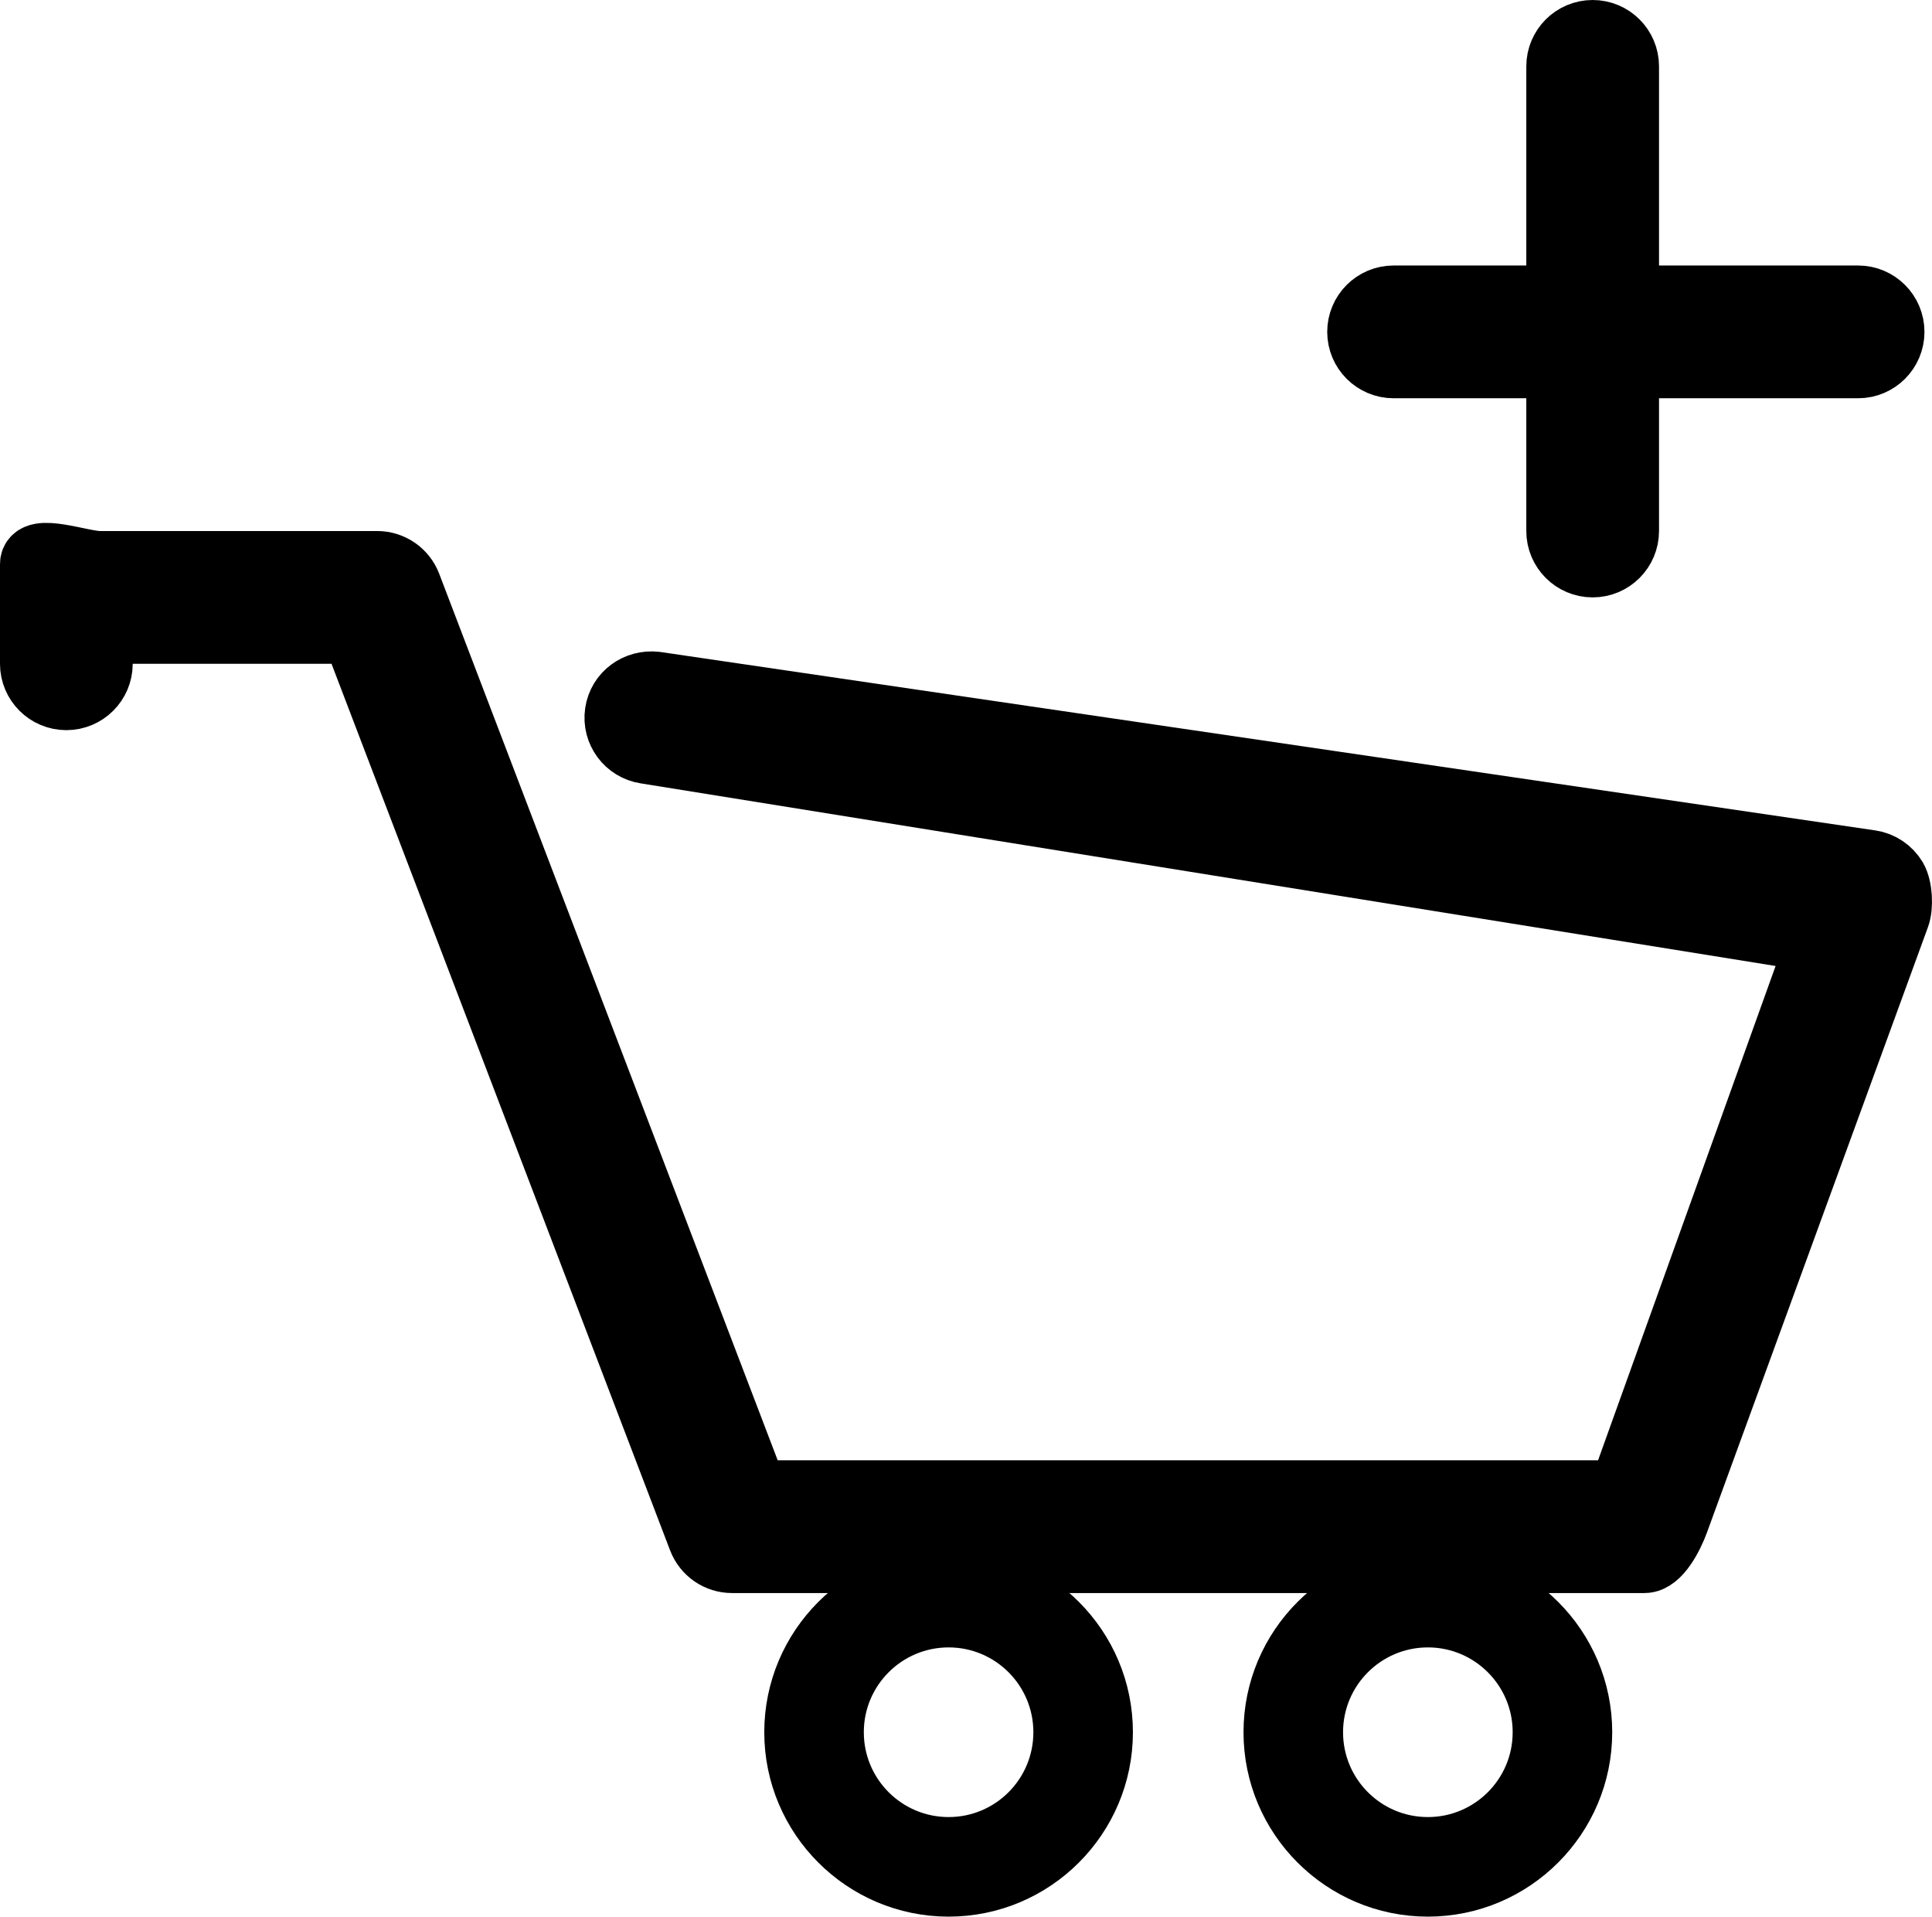
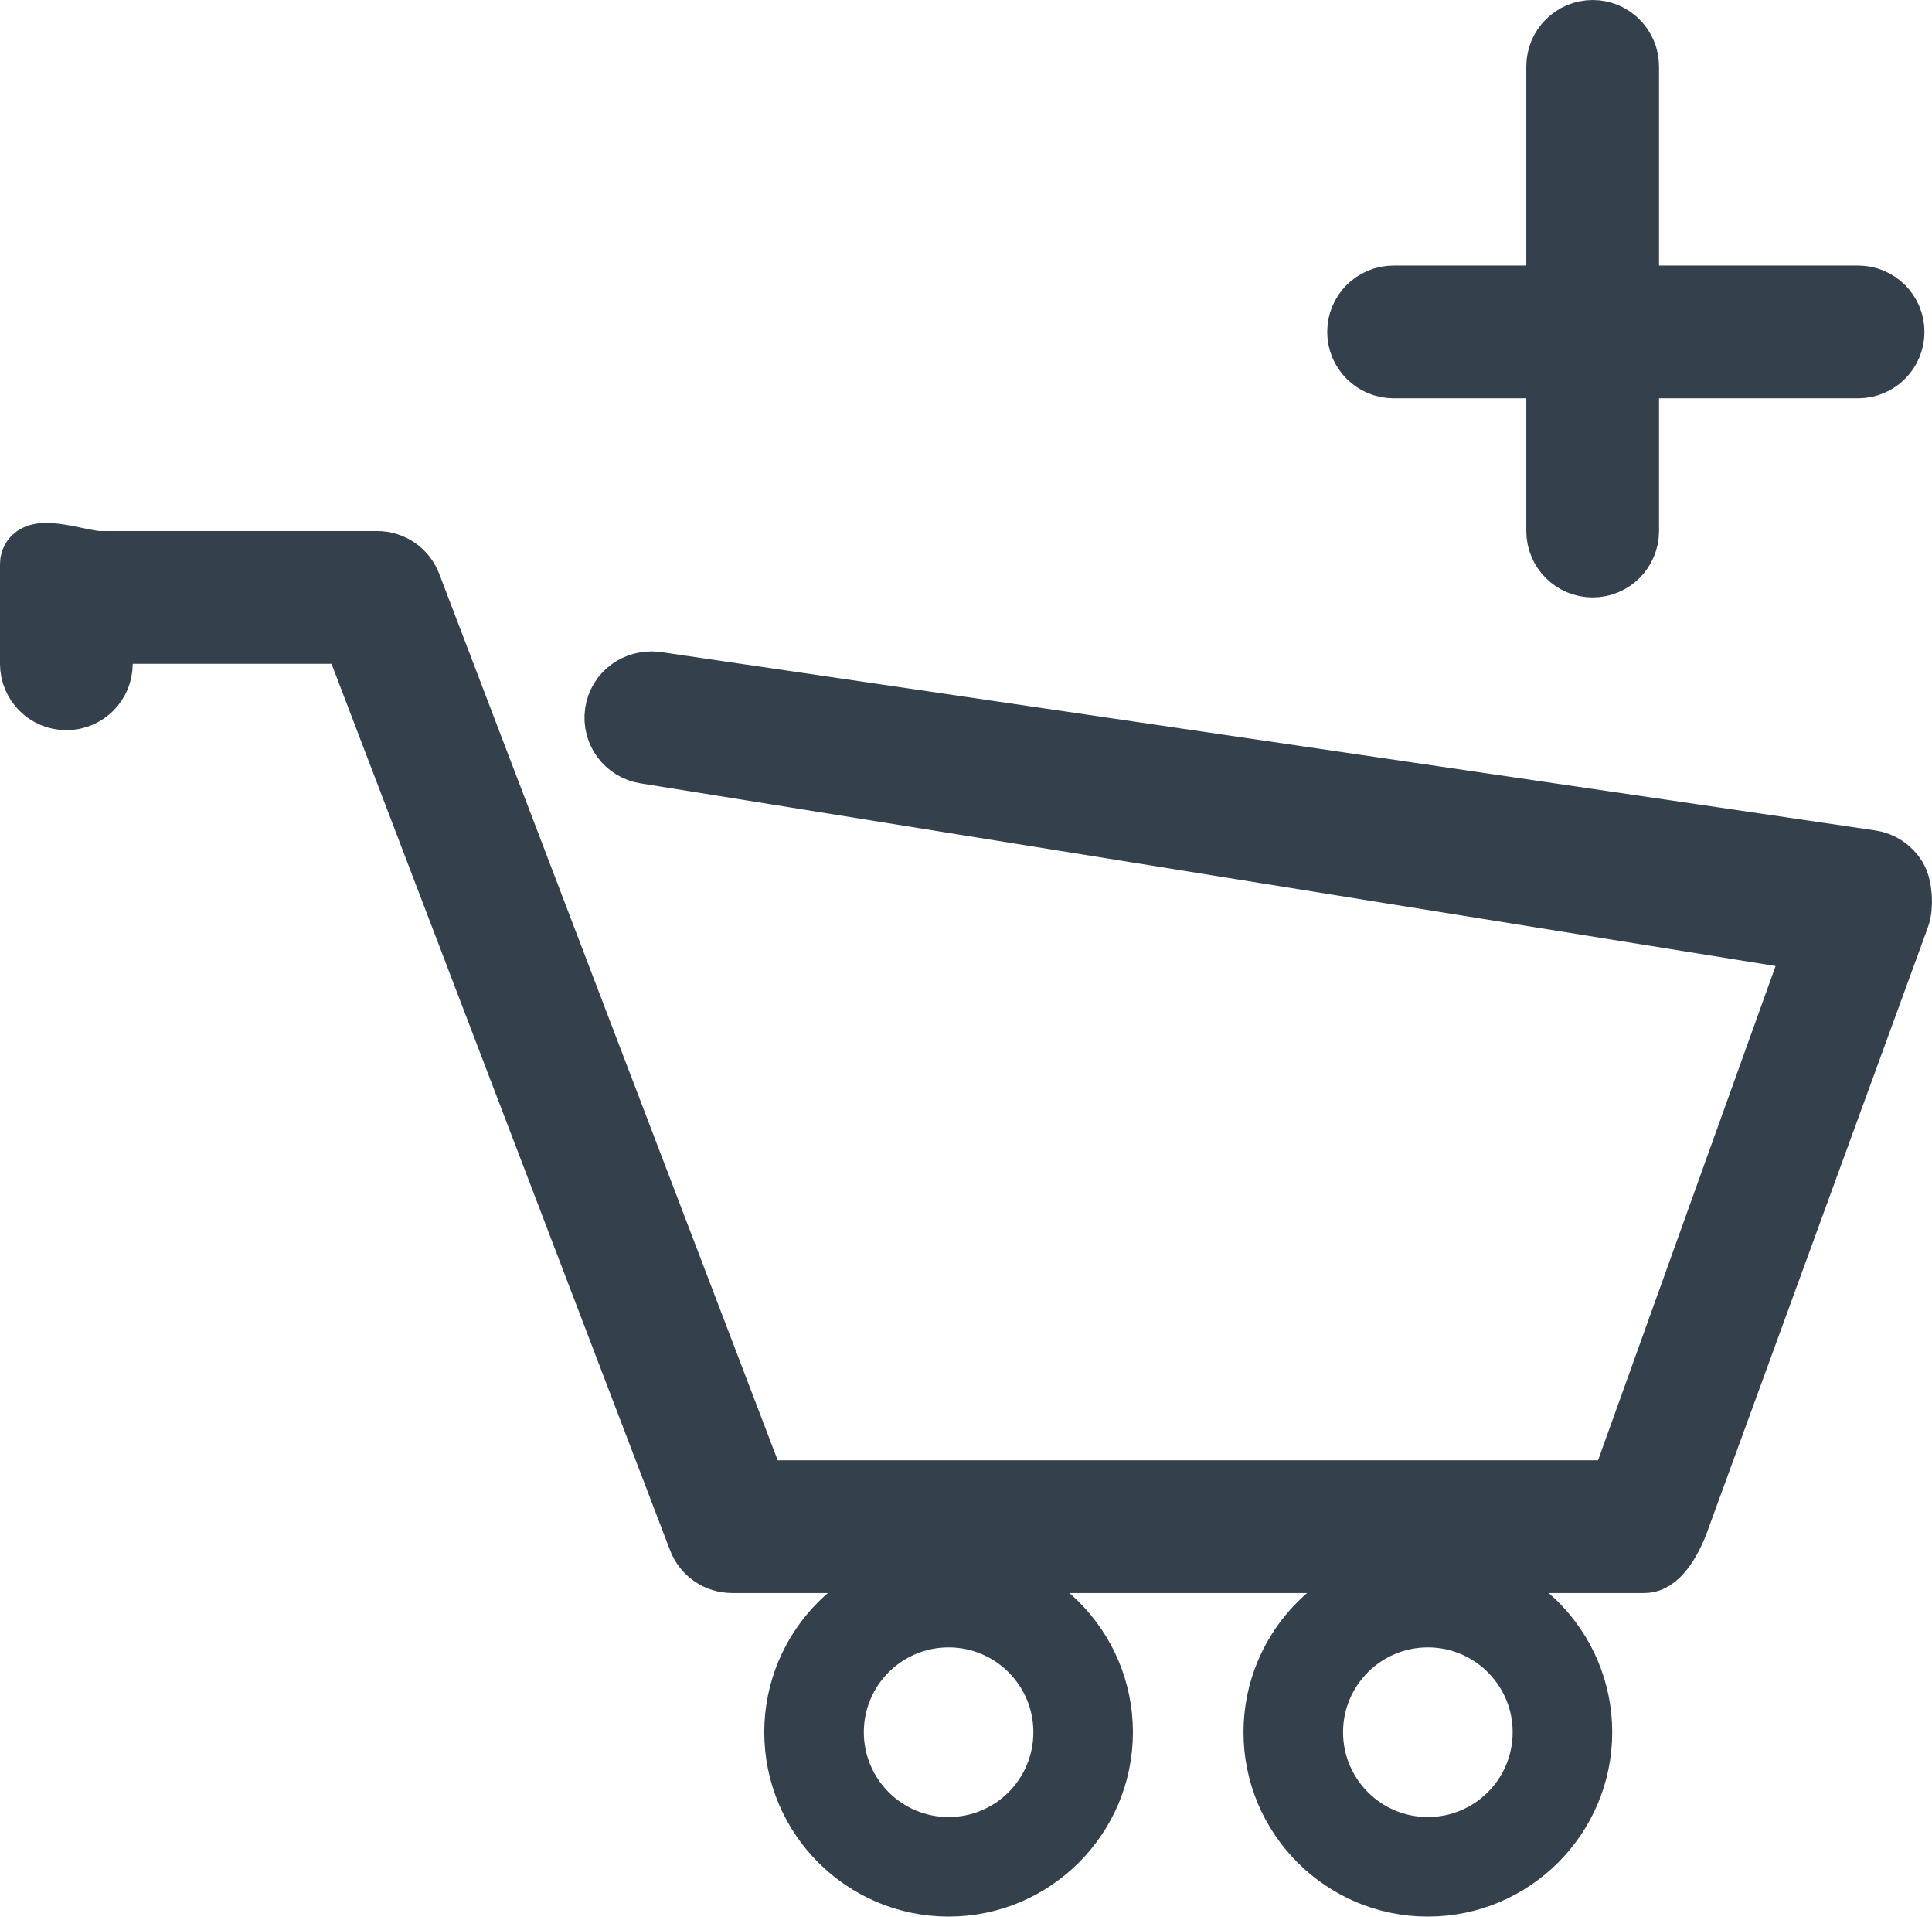
<svg xmlns="http://www.w3.org/2000/svg" id="svg_add_cart" version="1.1" viewBox="0 0 38.818 38.5">
  <defs>
    <clipPath id="clipPath26">
      <path d="M 0,28.875 H 29.113 V 0 H 0 Z" />
    </clipPath>
  </defs>
  <g transform="matrix(1.333333,0,0,-1.333333,0,38.5)">
    <g clip-path="url(#clipPath26)">
      <g transform="translate(28.5439,15.6299)">
-         <path d="m0 0c-0.078 0.13-0.209 0.218-0.358 0.24l-18.307 2.688c-0.276 0.031-0.526-0.15-0.566-0.423s0.148-0.527 0.421-0.568l17.697-2.847-2.998-8.345h-13.058l-5.224 13.679c-0.074 0.193-0.26 0.321-0.467 0.321h-4.184c-0.276 0-1 0.276-1 0v-1.5c0-0.276 0.224-0.5 0.5-0.5s0.5 0.224 0.5 0.5v0.5h3.84l5.225-13.679c0.074-0.193 0.258-0.321 0.466-0.321h13.75c0.209 0 0.397 0.38 0.469 0.576l3.332 9.125c0.053 0.142 0.038 0.424-0.038 0.554" fill="#000000" />
+         <path d="m0 0c-0.078 0.13-0.209 0.218-0.358 0.24l-18.307 2.688c-0.276 0.031-0.526-0.15-0.566-0.423s0.148-0.527 0.421-0.568l17.697-2.847-2.998-8.345h-13.058l-5.224 13.679c-0.074 0.193-0.26 0.321-0.467 0.321h-4.184c-0.276 0-1 0.276-1 0v-1.5c0-0.276 0.224-0.5 0.5-0.5s0.5 0.224 0.5 0.5v0.5h3.84l5.225-13.679c0.074-0.193 0.258-0.321 0.466-0.321h13.75c0.209 0 0.397 0.38 0.469 0.576l3.332 9.125c0.053 0.142 0.038 0.424-0.038 0.554" fill="#34404b" />
      </g>
      <g transform="translate(28.5439,15.6299)">
-         <path d="m0 0c-0.078 0.13-0.209 0.218-0.358 0.24l-18.307 2.688c-0.276 0.031-0.526-0.15-0.566-0.423s0.148-0.527 0.421-0.568l17.697-2.847-2.998-8.345h-13.058l-5.224 13.679c-0.074 0.193-0.26 0.321-0.467 0.321h-4.184c-0.276 0-1 0.276-1 0v-1.5c0-0.276 0.224-0.5 0.5-0.5s0.5 0.224 0.5 0.5v0.5h3.84l5.225-13.679c0.074-0.193 0.258-0.321 0.466-0.321h13.75c0.209 0 0.397 0.38 0.469 0.576l3.332 9.125c0.053 0.142 0.038 0.424-0.038 0.554z" fill="none" stroke="#000000" stroke-miterlimit="10" />
+         <path d="m0 0c-0.078 0.13-0.209 0.218-0.358 0.24l-18.307 2.688c-0.276 0.031-0.526-0.15-0.566-0.423s0.148-0.527 0.421-0.568l17.697-2.847-2.998-8.345h-13.058l-5.224 13.679c-0.074 0.193-0.26 0.321-0.467 0.321h-4.184c-0.276 0-1 0.276-1 0v-1.5c0-0.276 0.224-0.5 0.5-0.5s0.5 0.224 0.5 0.5v0.5h3.84l5.225-13.679c0.074-0.193 0.258-0.321 0.466-0.321h13.75c0.209 0 0.397 0.38 0.469 0.576l3.332 9.125c0.053 0.142 0.038 0.424-0.038 0.554z" fill="none" stroke="#34404b" stroke-miterlimit="10" />
      </g>
      <g transform="translate(14.2949,1.25)">
-         <path d="m0 0c-0.844 0-1.528 0.684-1.528 1.528 0 0.843 0.684 1.528 1.528 1.528s1.527-0.685 1.527-1.528c0-0.844-0.683-1.528-1.527-1.528m0 4.056c-1.394 0-2.528-1.134-2.528-2.528s1.134-2.528 2.528-2.528 2.527 1.134 2.527 2.528-1.133 2.528-2.527 2.528" fill="#000000" />
+         <path d="m0 0c-0.844 0-1.528 0.684-1.528 1.528 0 0.843 0.684 1.528 1.528 1.528s1.527-0.685 1.527-1.528c0-0.844-0.683-1.528-1.527-1.528m0 4.056c-1.394 0-2.528-1.134-2.528-2.528s1.134-2.528 2.528-2.528 2.527 1.134 2.527 2.528-1.133 2.528-2.527 2.528" fill="#34404b" />
      </g>
      <g transform="translate(14.2949,1.25)">
-         <path d="m0 0c-0.844 0-1.528 0.684-1.528 1.528 0 0.843 0.684 1.528 1.528 1.528s1.527-0.685 1.527-1.528c0-0.844-0.683-1.528-1.527-1.528zm0 4.056c-1.394 0-2.528-1.134-2.528-2.528s1.134-2.528 2.528-2.528 2.527 1.134 2.527 2.528-1.133 2.528-2.527 2.528z" fill="none" stroke="#000000" stroke-miterlimit="10" stroke-width=".5" />
+         <path d="m0 0c-0.844 0-1.528 0.684-1.528 1.528 0 0.843 0.684 1.528 1.528 1.528s1.527-0.685 1.527-1.528c0-0.844-0.683-1.528-1.527-1.528zm0 4.056c-1.394 0-2.528-1.134-2.528-2.528s1.134-2.528 2.528-2.528 2.527 1.134 2.527 2.528-1.133 2.528-2.527 2.528z" fill="none" stroke="#34404b" stroke-miterlimit="10" stroke-width=".5" />
      </g>
      <g transform="translate(21.5166,1.25)">
-         <path d="m0 0c-0.844 0-1.528 0.684-1.528 1.528 0 0.843 0.684 1.528 1.528 1.528s1.528-0.685 1.528-1.528c0-0.844-0.684-1.528-1.528-1.528m0 4.056c-1.394 0-2.528-1.134-2.528-2.528s1.134-2.528 2.528-2.528 2.528 1.134 2.528 2.528-1.134 2.528-2.528 2.528" fill="#000000" />
+         <path d="m0 0c-0.844 0-1.528 0.684-1.528 1.528 0 0.843 0.684 1.528 1.528 1.528s1.528-0.685 1.528-1.528c0-0.844-0.684-1.528-1.528-1.528m0 4.056c-1.394 0-2.528-1.134-2.528-2.528s1.134-2.528 2.528-2.528 2.528 1.134 2.528 2.528-1.134 2.528-2.528 2.528" fill="#34404b" />
      </g>
      <g transform="translate(21.5166,1.25)">
-         <path d="m0 0c-0.844 0-1.528 0.684-1.528 1.528 0 0.843 0.684 1.528 1.528 1.528s1.528-0.685 1.528-1.528c0-0.844-0.684-1.528-1.528-1.528zm0 4.056c-1.394 0-2.528-1.134-2.528-2.528s1.134-2.528 2.528-2.528 2.528 1.134 2.528 2.528-1.134 2.528-2.528 2.528z" fill="none" stroke="#000000" stroke-miterlimit="10" stroke-width=".5" />
+         <path d="m0 0c-0.844 0-1.528 0.684-1.528 1.528 0 0.843 0.684 1.528 1.528 1.528s1.528-0.685 1.528-1.528c0-0.844-0.684-1.528-1.528-1.528zm0 4.056c-1.394 0-2.528-1.134-2.528-2.528s1.134-2.528 2.528-2.528 2.528 1.134 2.528 2.528-1.134 2.528-2.528 2.528z" fill="none" stroke="#34404b" stroke-miterlimit="10" stroke-width=".5" />
      </g>
      <g transform="translate(21,23.375)">
-         <path d="m0 0h2.5v-2.5c0-0.276 0.224-0.5 0.5-0.5s0.5 0.224 0.5 0.5v2.5h3.5c0.276 0 0.5 0.224 0.5 0.5s-0.224 0.5-0.5 0.5h-3.5v3.5c0 0.276-0.224 0.5-0.5 0.5s-0.5-0.224-0.5-0.5v-3.5h-2.5c-0.276 0-0.5-0.224-0.5-0.5s0.224-0.5 0.5-0.5" fill="#000000" />
+         <path d="m0 0h2.5v-2.5c0-0.276 0.224-0.5 0.5-0.5s0.5 0.224 0.5 0.5v2.5h3.5c0.276 0 0.5 0.224 0.5 0.5s-0.224 0.5-0.5 0.5h-3.5v3.5c0 0.276-0.224 0.5-0.5 0.5s-0.5-0.224-0.5-0.5v-3.5h-2.5c-0.276 0-0.5-0.224-0.5-0.5s0.224-0.5 0.5-0.5" fill="#34404b" />
      </g>
      <g transform="translate(21,23.375)">
-         <path d="m0 0h2.5v-2.5c0-0.276 0.224-0.5 0.5-0.5s0.5 0.224 0.5 0.5v2.5h3.5c0.276 0 0.5 0.224 0.5 0.5s-0.224 0.5-0.5 0.5h-3.5v3.5c0 0.276-0.224 0.5-0.5 0.5s-0.5-0.224-0.5-0.5v-3.5h-2.5c-0.276 0-0.5-0.224-0.5-0.5s0.224-0.5 0.5-0.5z" fill="none" stroke="#000000" stroke-miterlimit="10" />
+         <path d="m0 0h2.5v-2.5c0-0.276 0.224-0.5 0.5-0.5s0.5 0.224 0.5 0.5v2.5h3.5c0.276 0 0.5 0.224 0.5 0.5s-0.224 0.5-0.5 0.5h-3.5v3.5c0 0.276-0.224 0.5-0.5 0.5s-0.5-0.224-0.5-0.5v-3.5h-2.5c-0.276 0-0.5-0.224-0.5-0.5s0.224-0.5 0.5-0.5z" fill="none" stroke="#34404b" stroke-miterlimit="10" />
      </g>
    </g>
  </g>
</svg>
